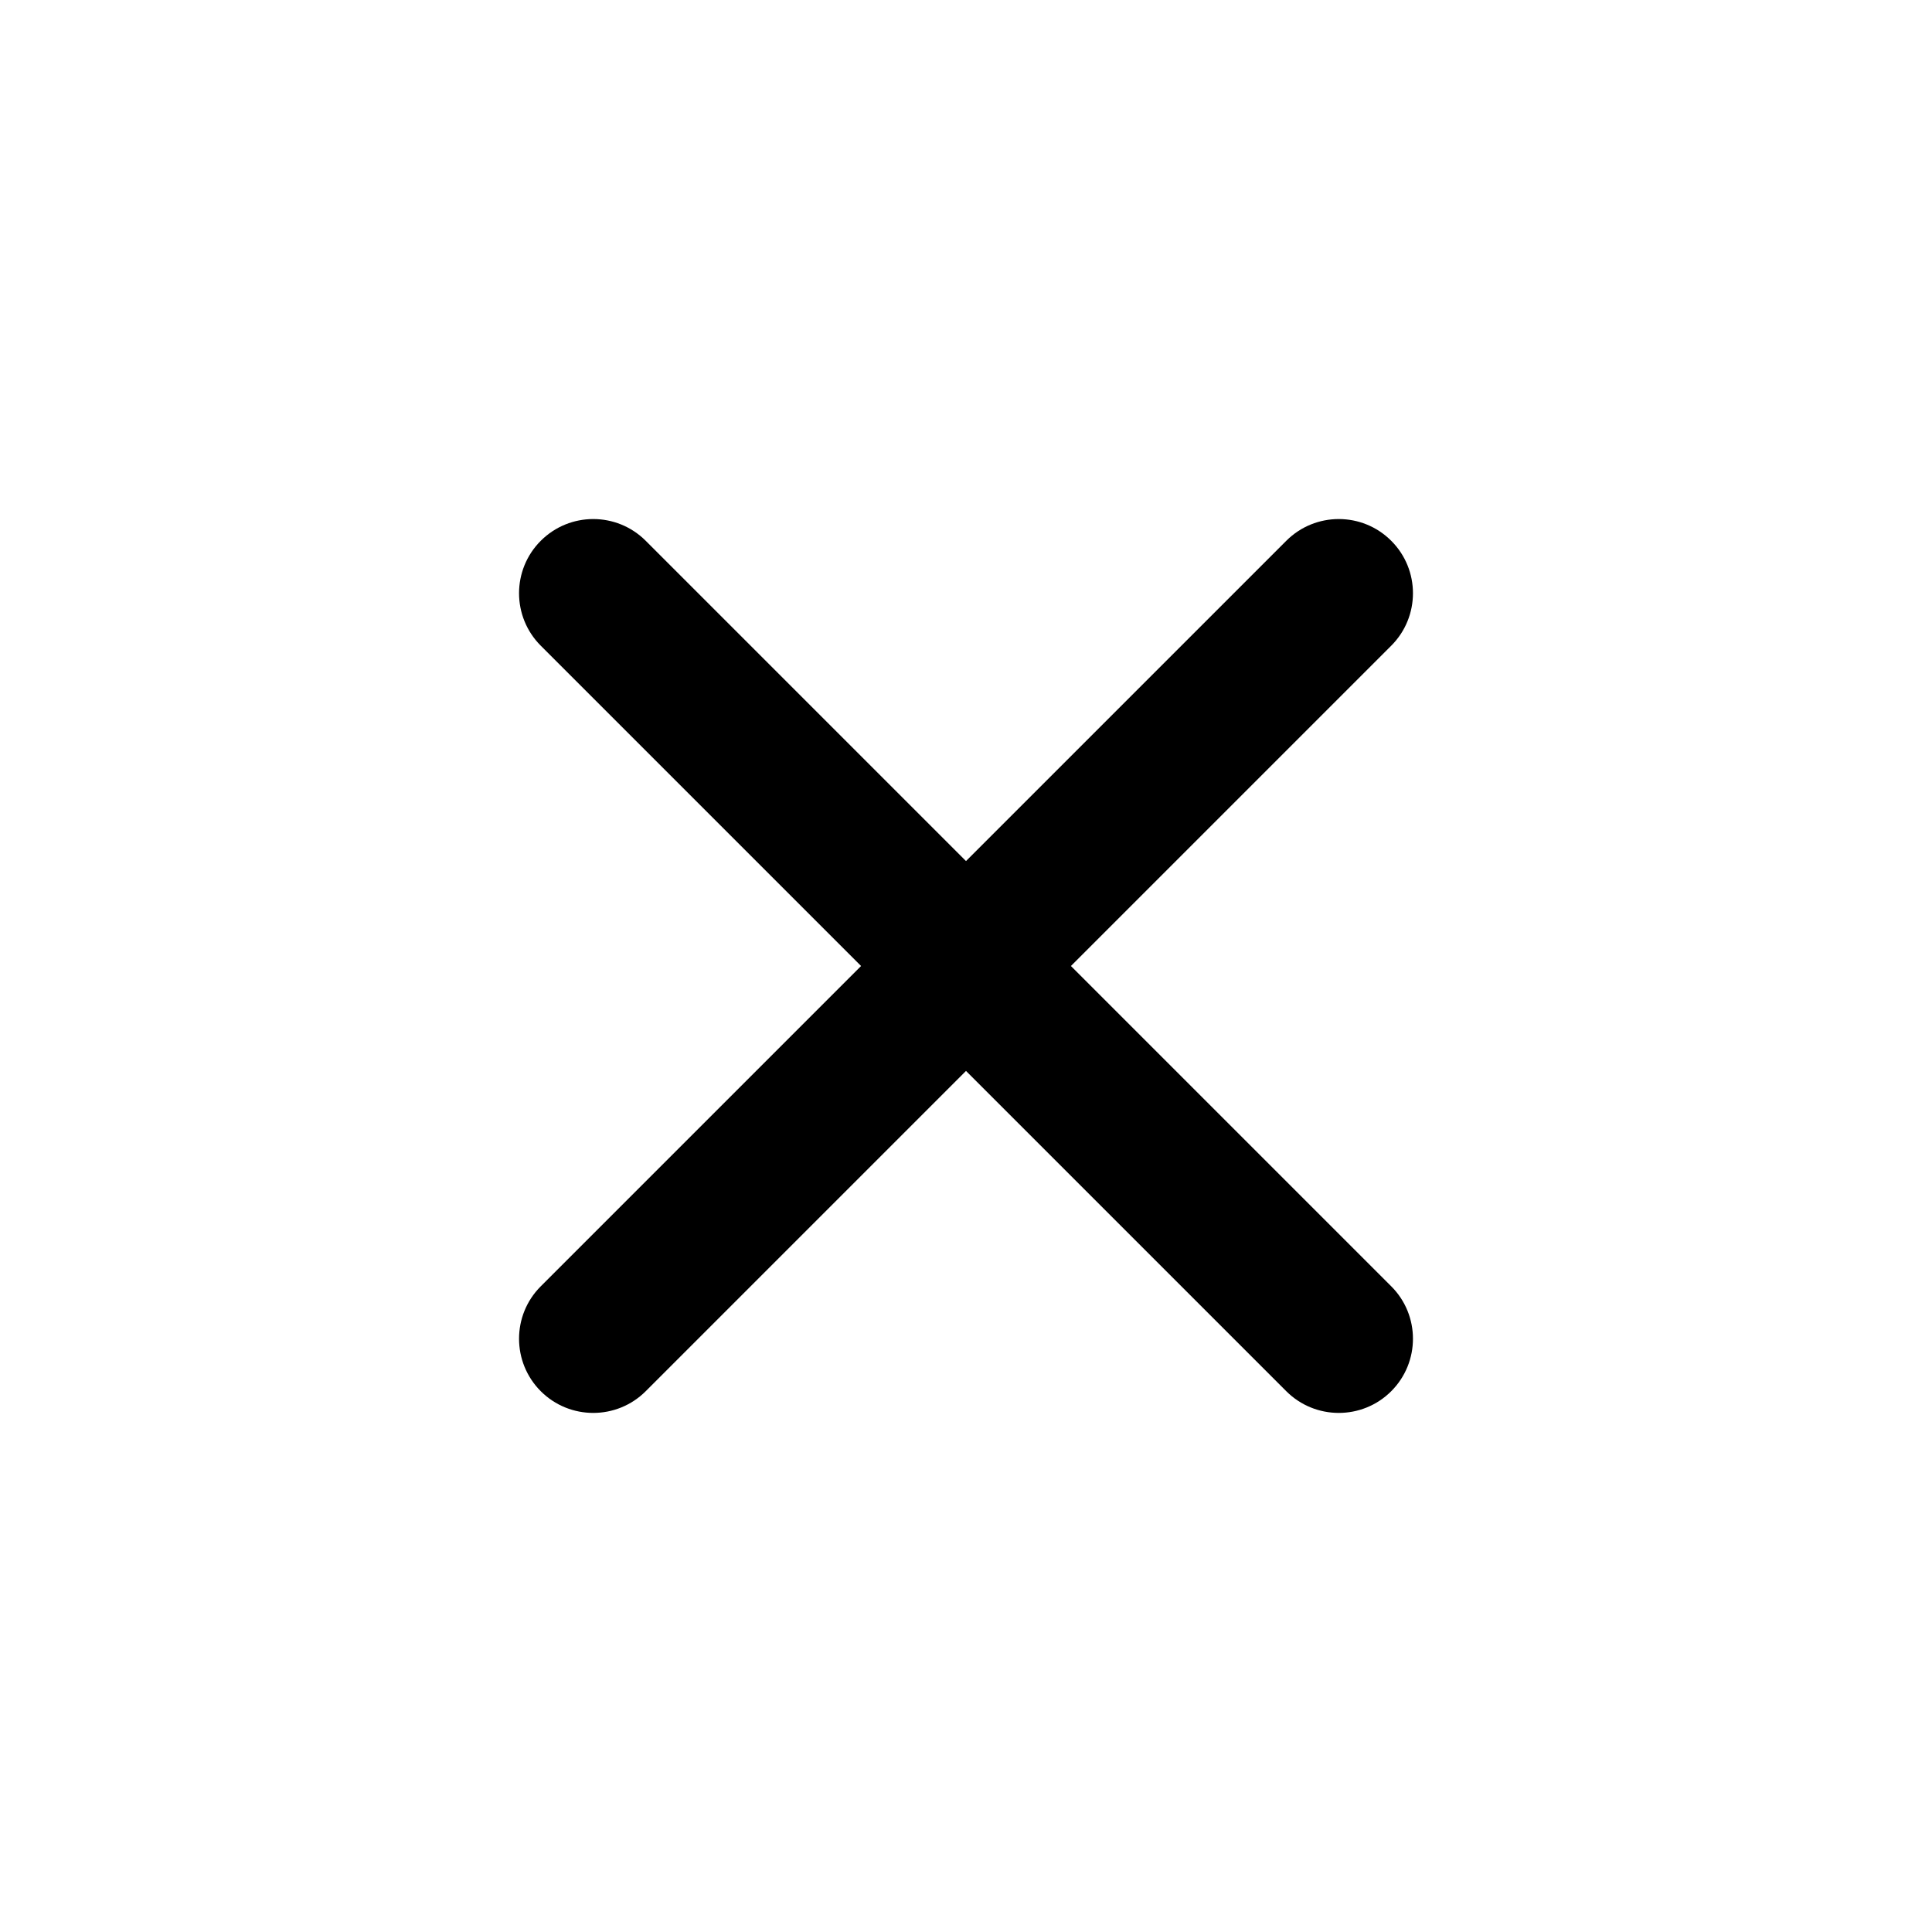
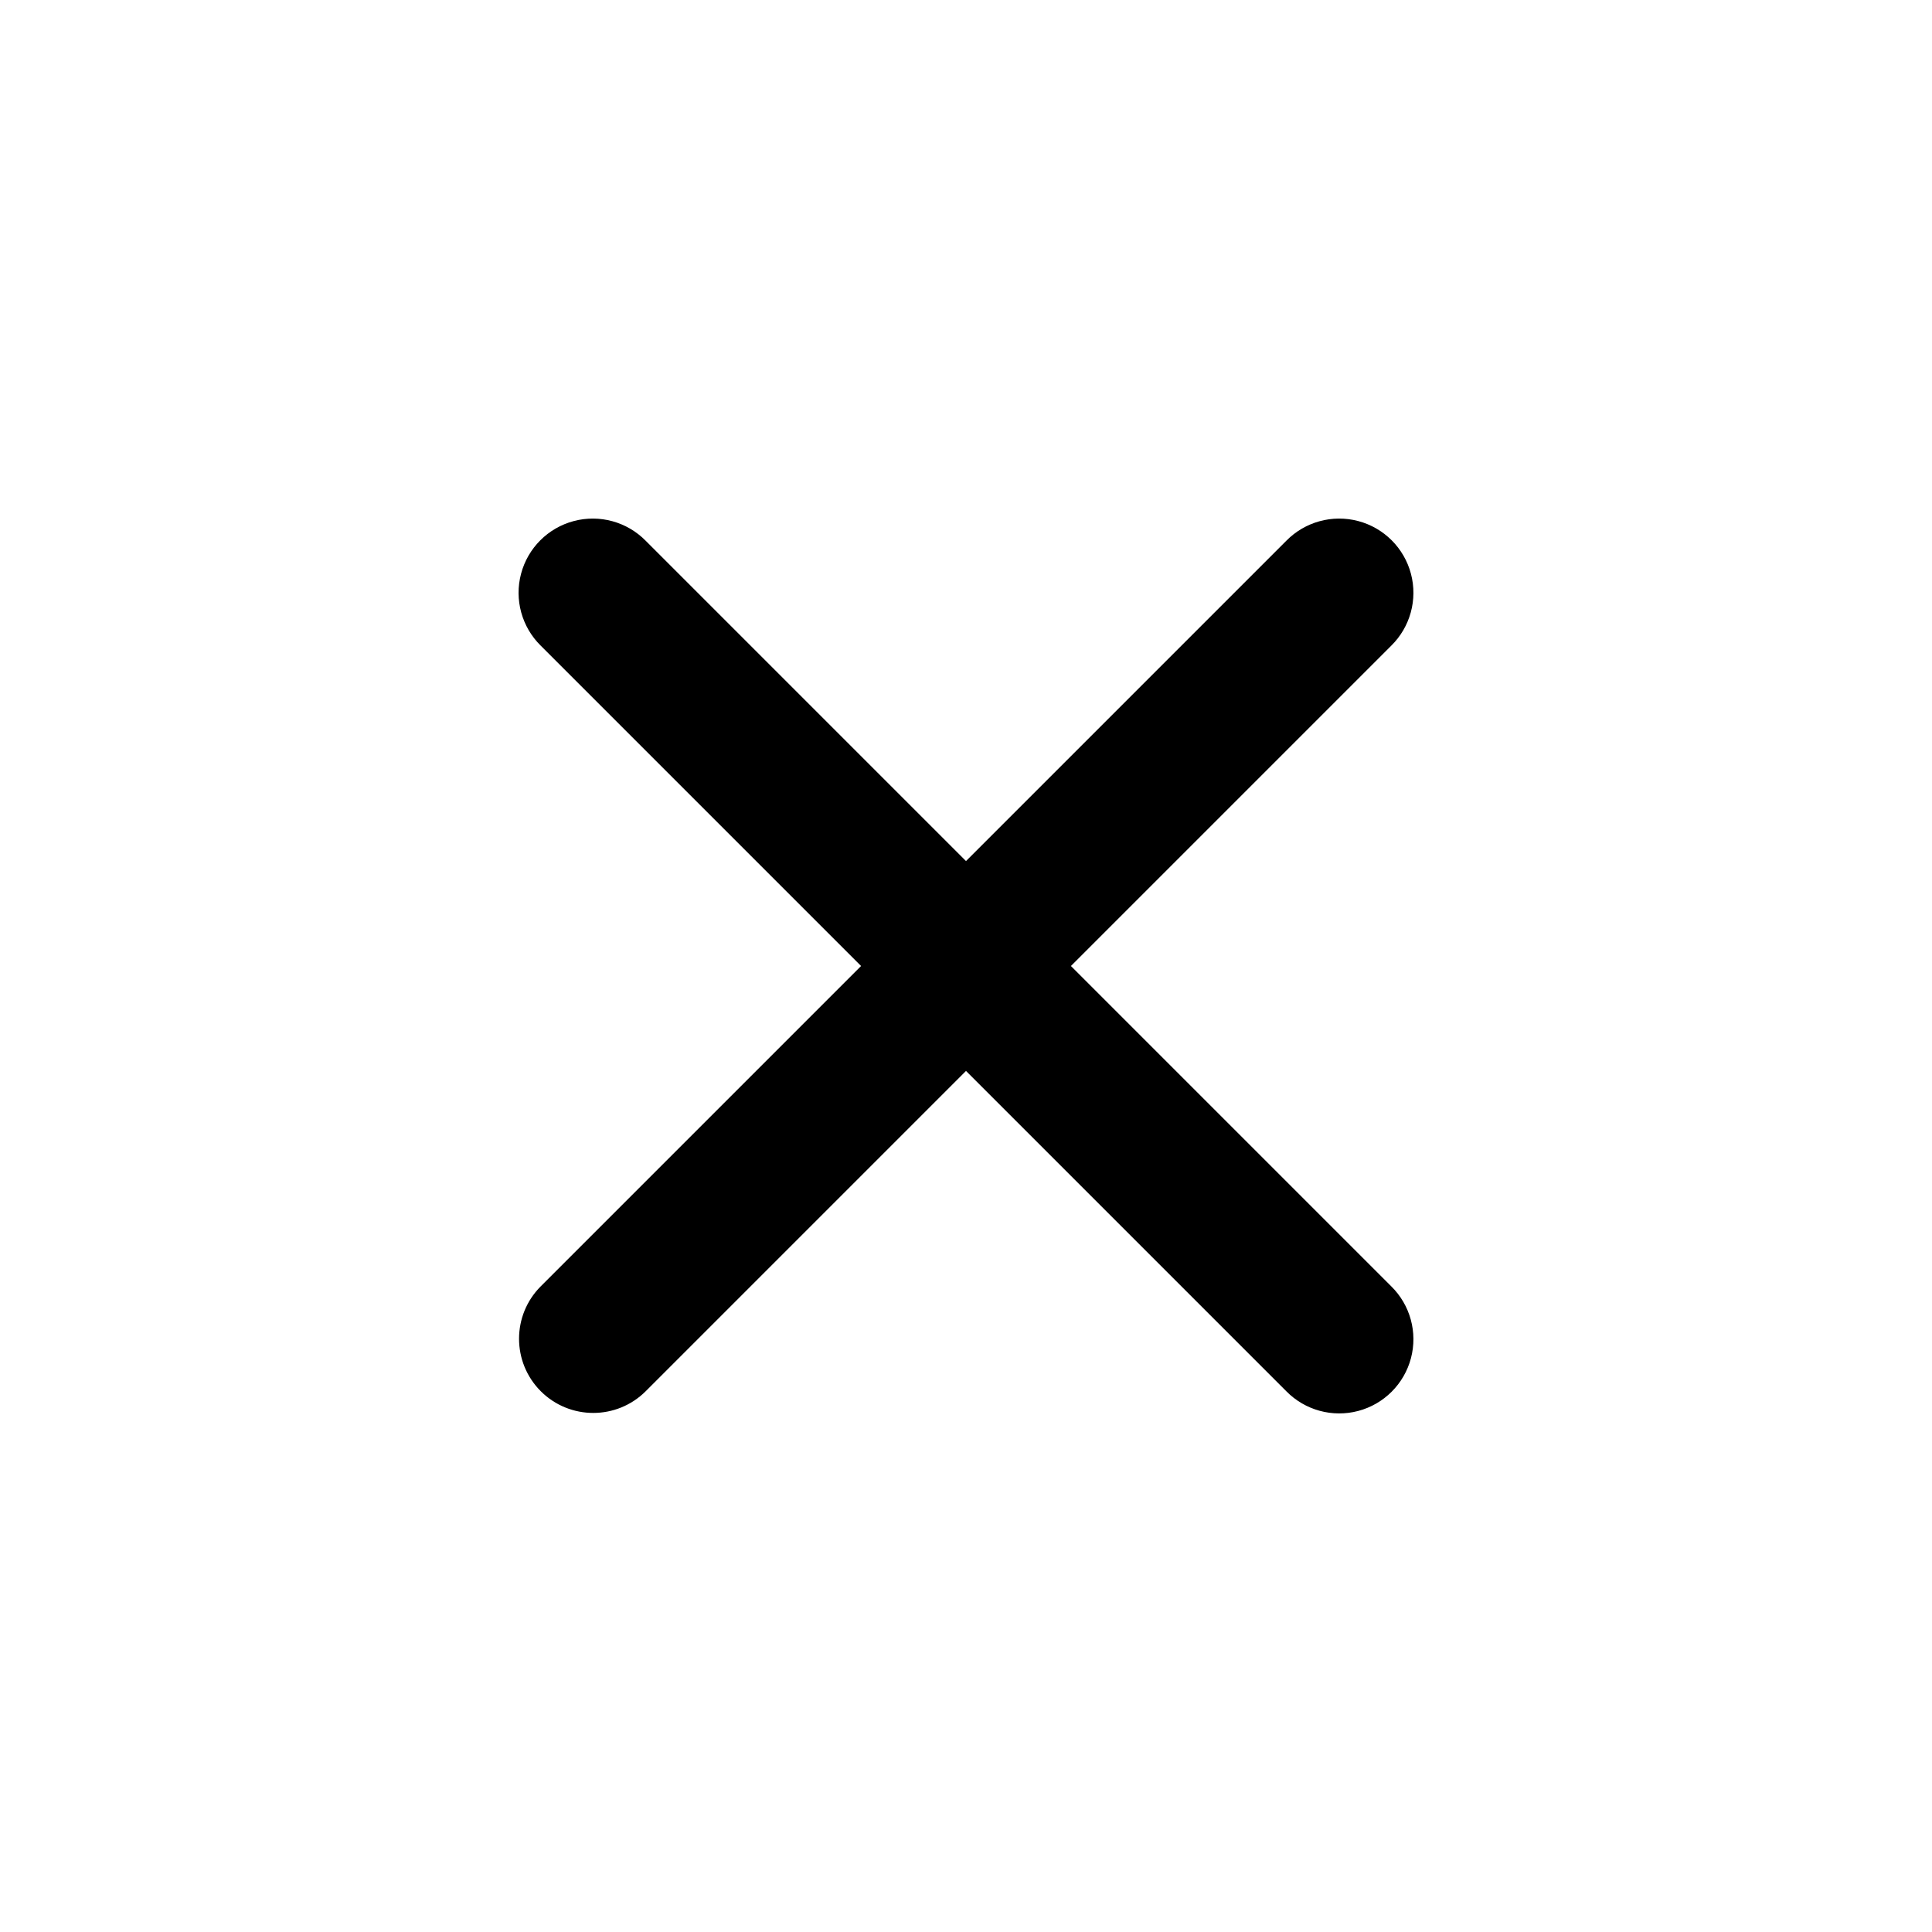
- <svg xmlns="http://www.w3.org/2000/svg" style="isolation:isolate" viewBox="679.559 521.772 32 32" width="32pt" height="32pt">
-   <g>
-     <path d=" M 679.559 521.772 L 711.559 521.772 L 711.559 553.772 L 679.559 553.772 L 679.559 521.772 Z " fill="none" />
-     <path d=" M 695.559 536.034 L 690.254 530.729 C 689.774 530.249 688.996 530.249 688.516 530.729 L 688.516 530.729 C 688.036 531.208 688.036 531.987 688.516 532.467 L 693.821 537.772 L 688.516 543.077 C 688.036 543.556 688.036 544.335 688.516 544.815 L 688.516 544.815 C 688.996 545.294 689.774 545.294 690.254 544.815 L 695.559 539.51 L 700.864 544.815 C 701.344 545.294 702.123 545.294 702.602 544.815 L 702.602 544.815 C 703.082 544.335 703.082 543.556 702.602 543.077 L 697.297 537.772 L 702.602 532.467 C 703.082 531.987 703.082 531.208 702.602 530.729 L 702.602 530.729 C 702.123 530.249 701.344 530.249 700.864 530.729 L 695.559 536.034 Z " fill="rgb(0,0,0)" />
-   </g>
+ <svg xmlns="http://www.w3.org/2000/svg" width="32pt" height="32pt" style="isolation:isolate" viewBox="679.559 521.772 32 32">
+   <path fill="none" d="M679.559 521.772h32v32h-32v-32Z" />
+   <path d="m695.559 536.034-5.305-5.305a1.229 1.229 0 1 0-1.738 1.738l5.305 5.305-5.305 5.305a1.229 1.229 0 0 0 0 1.738 1.23 1.23 0 0 0 1.738 0l5.305-5.305 5.305 5.305a1.229 1.229 0 1 0 1.738-1.738l-5.305-5.305 5.305-5.305a1.229 1.229 0 1 0-1.738-1.738l-5.305 5.305Z" />
</svg>
